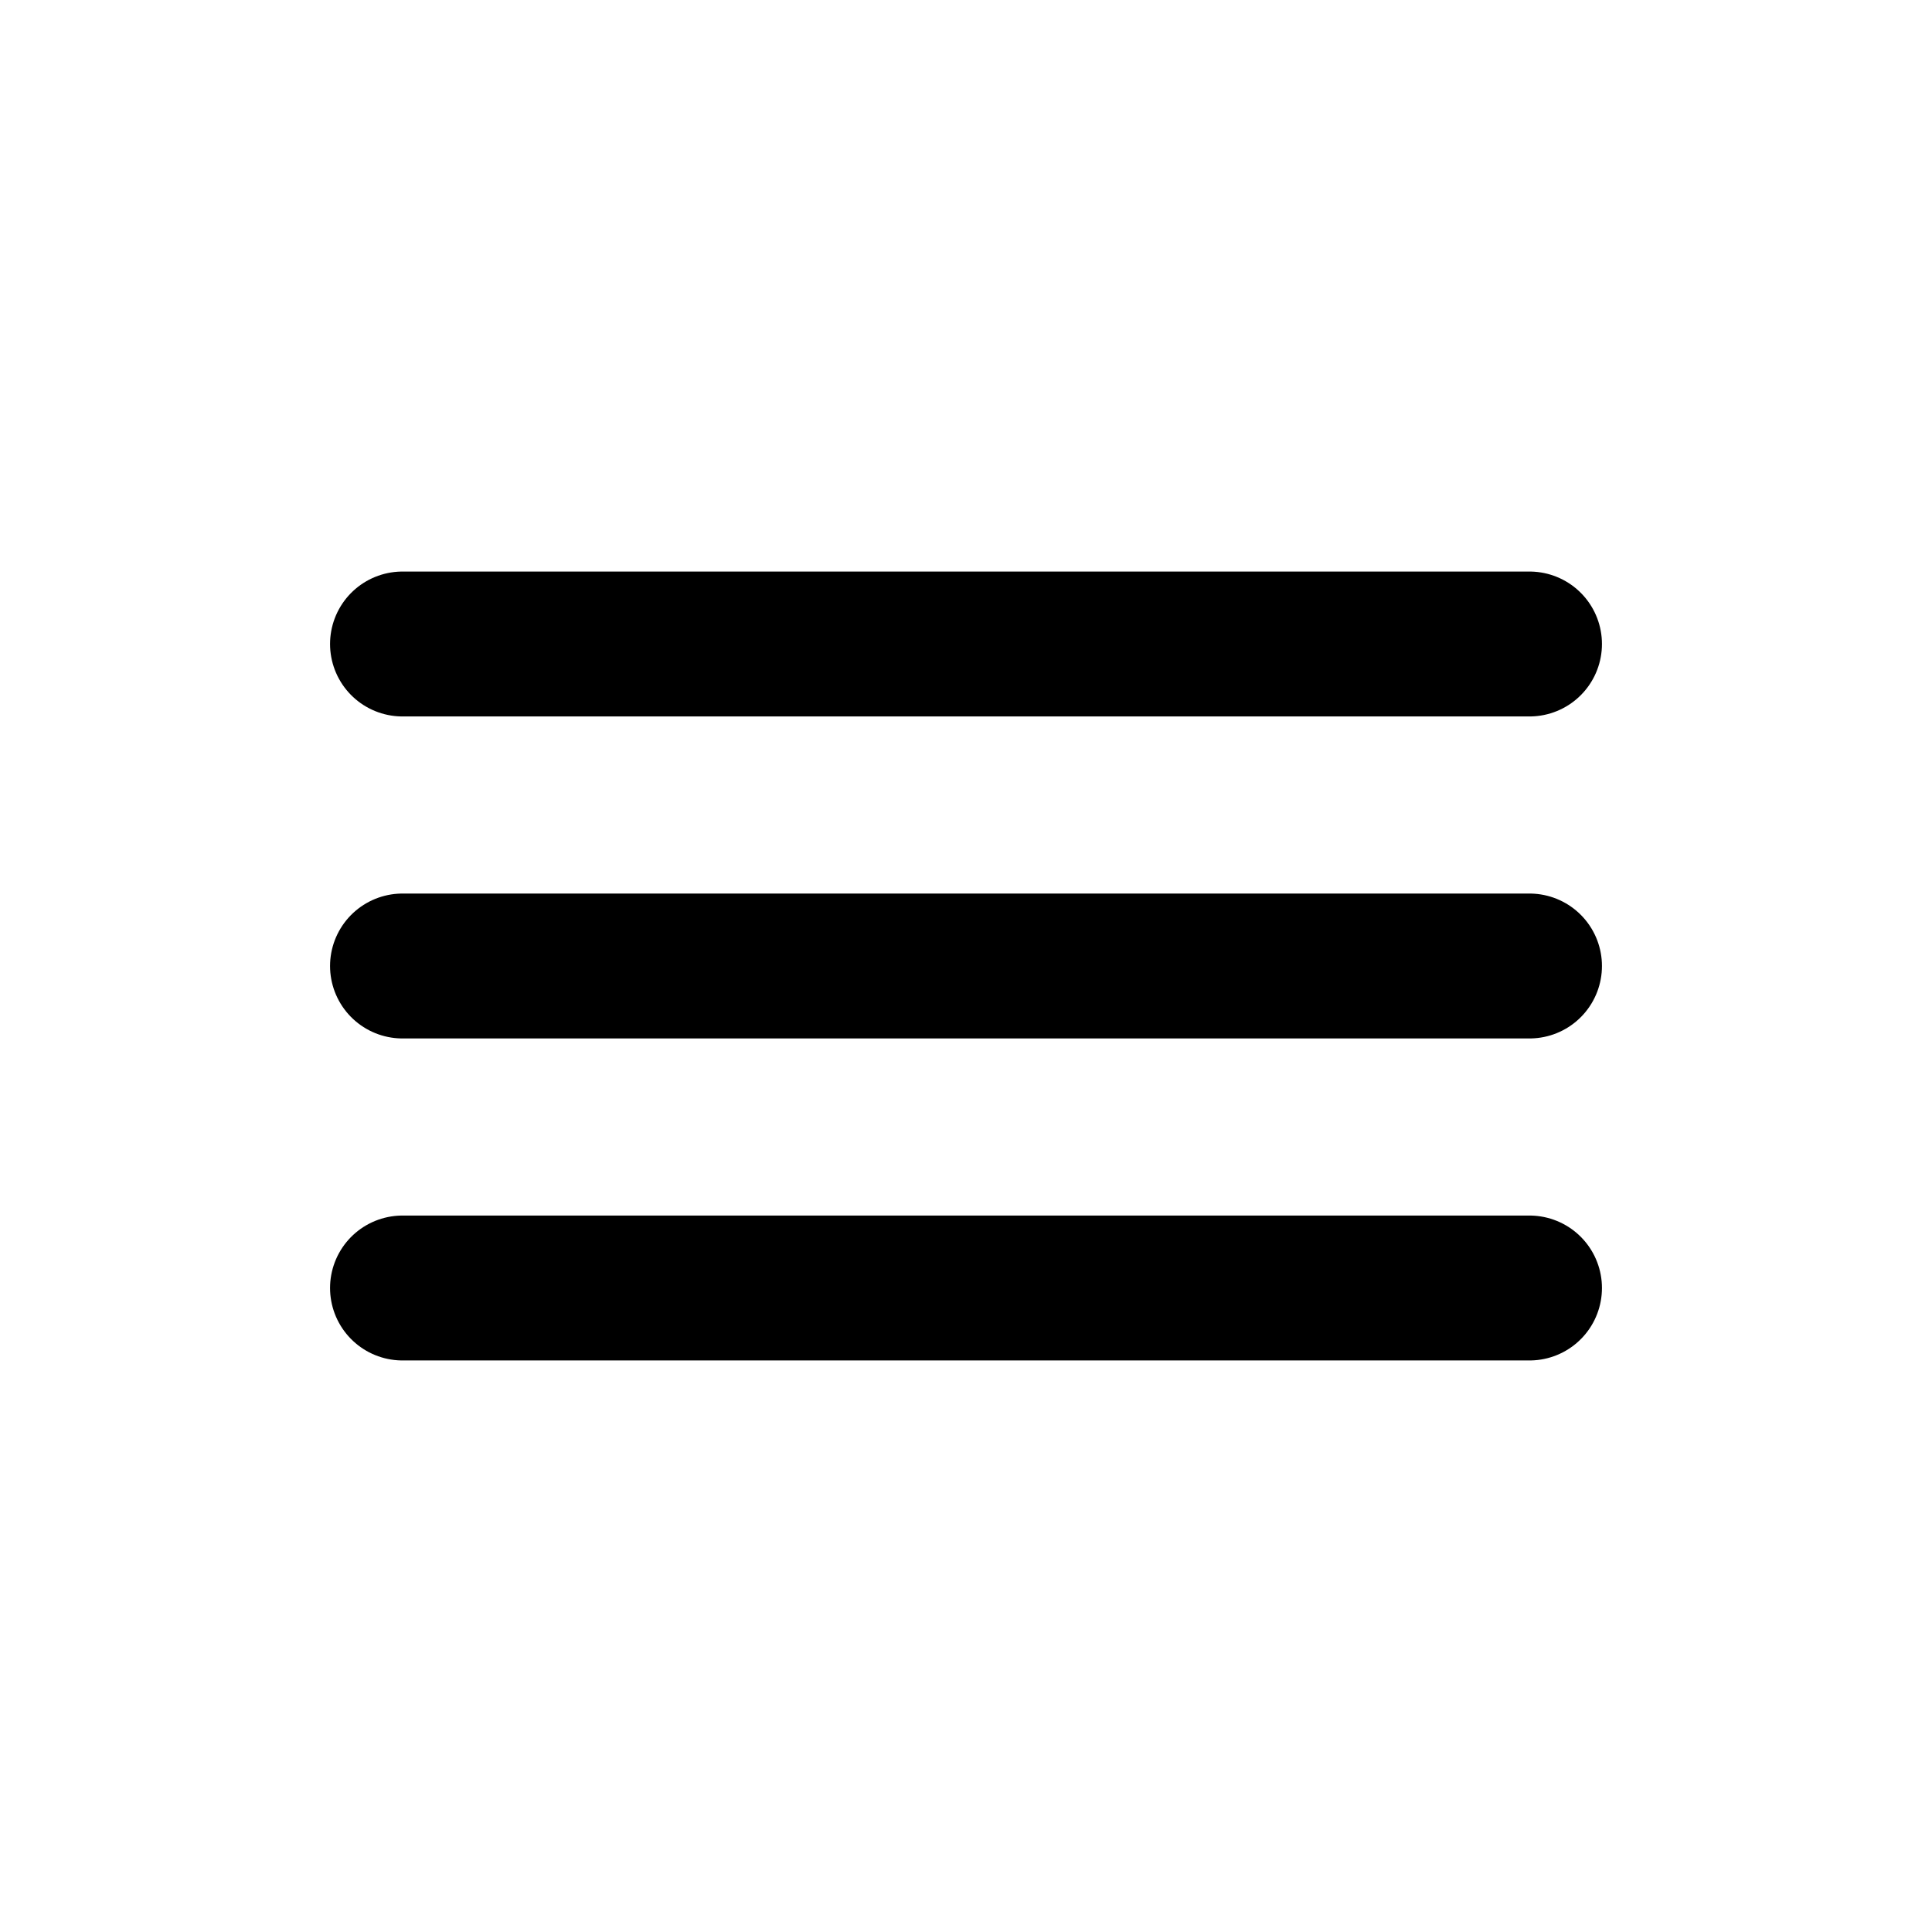
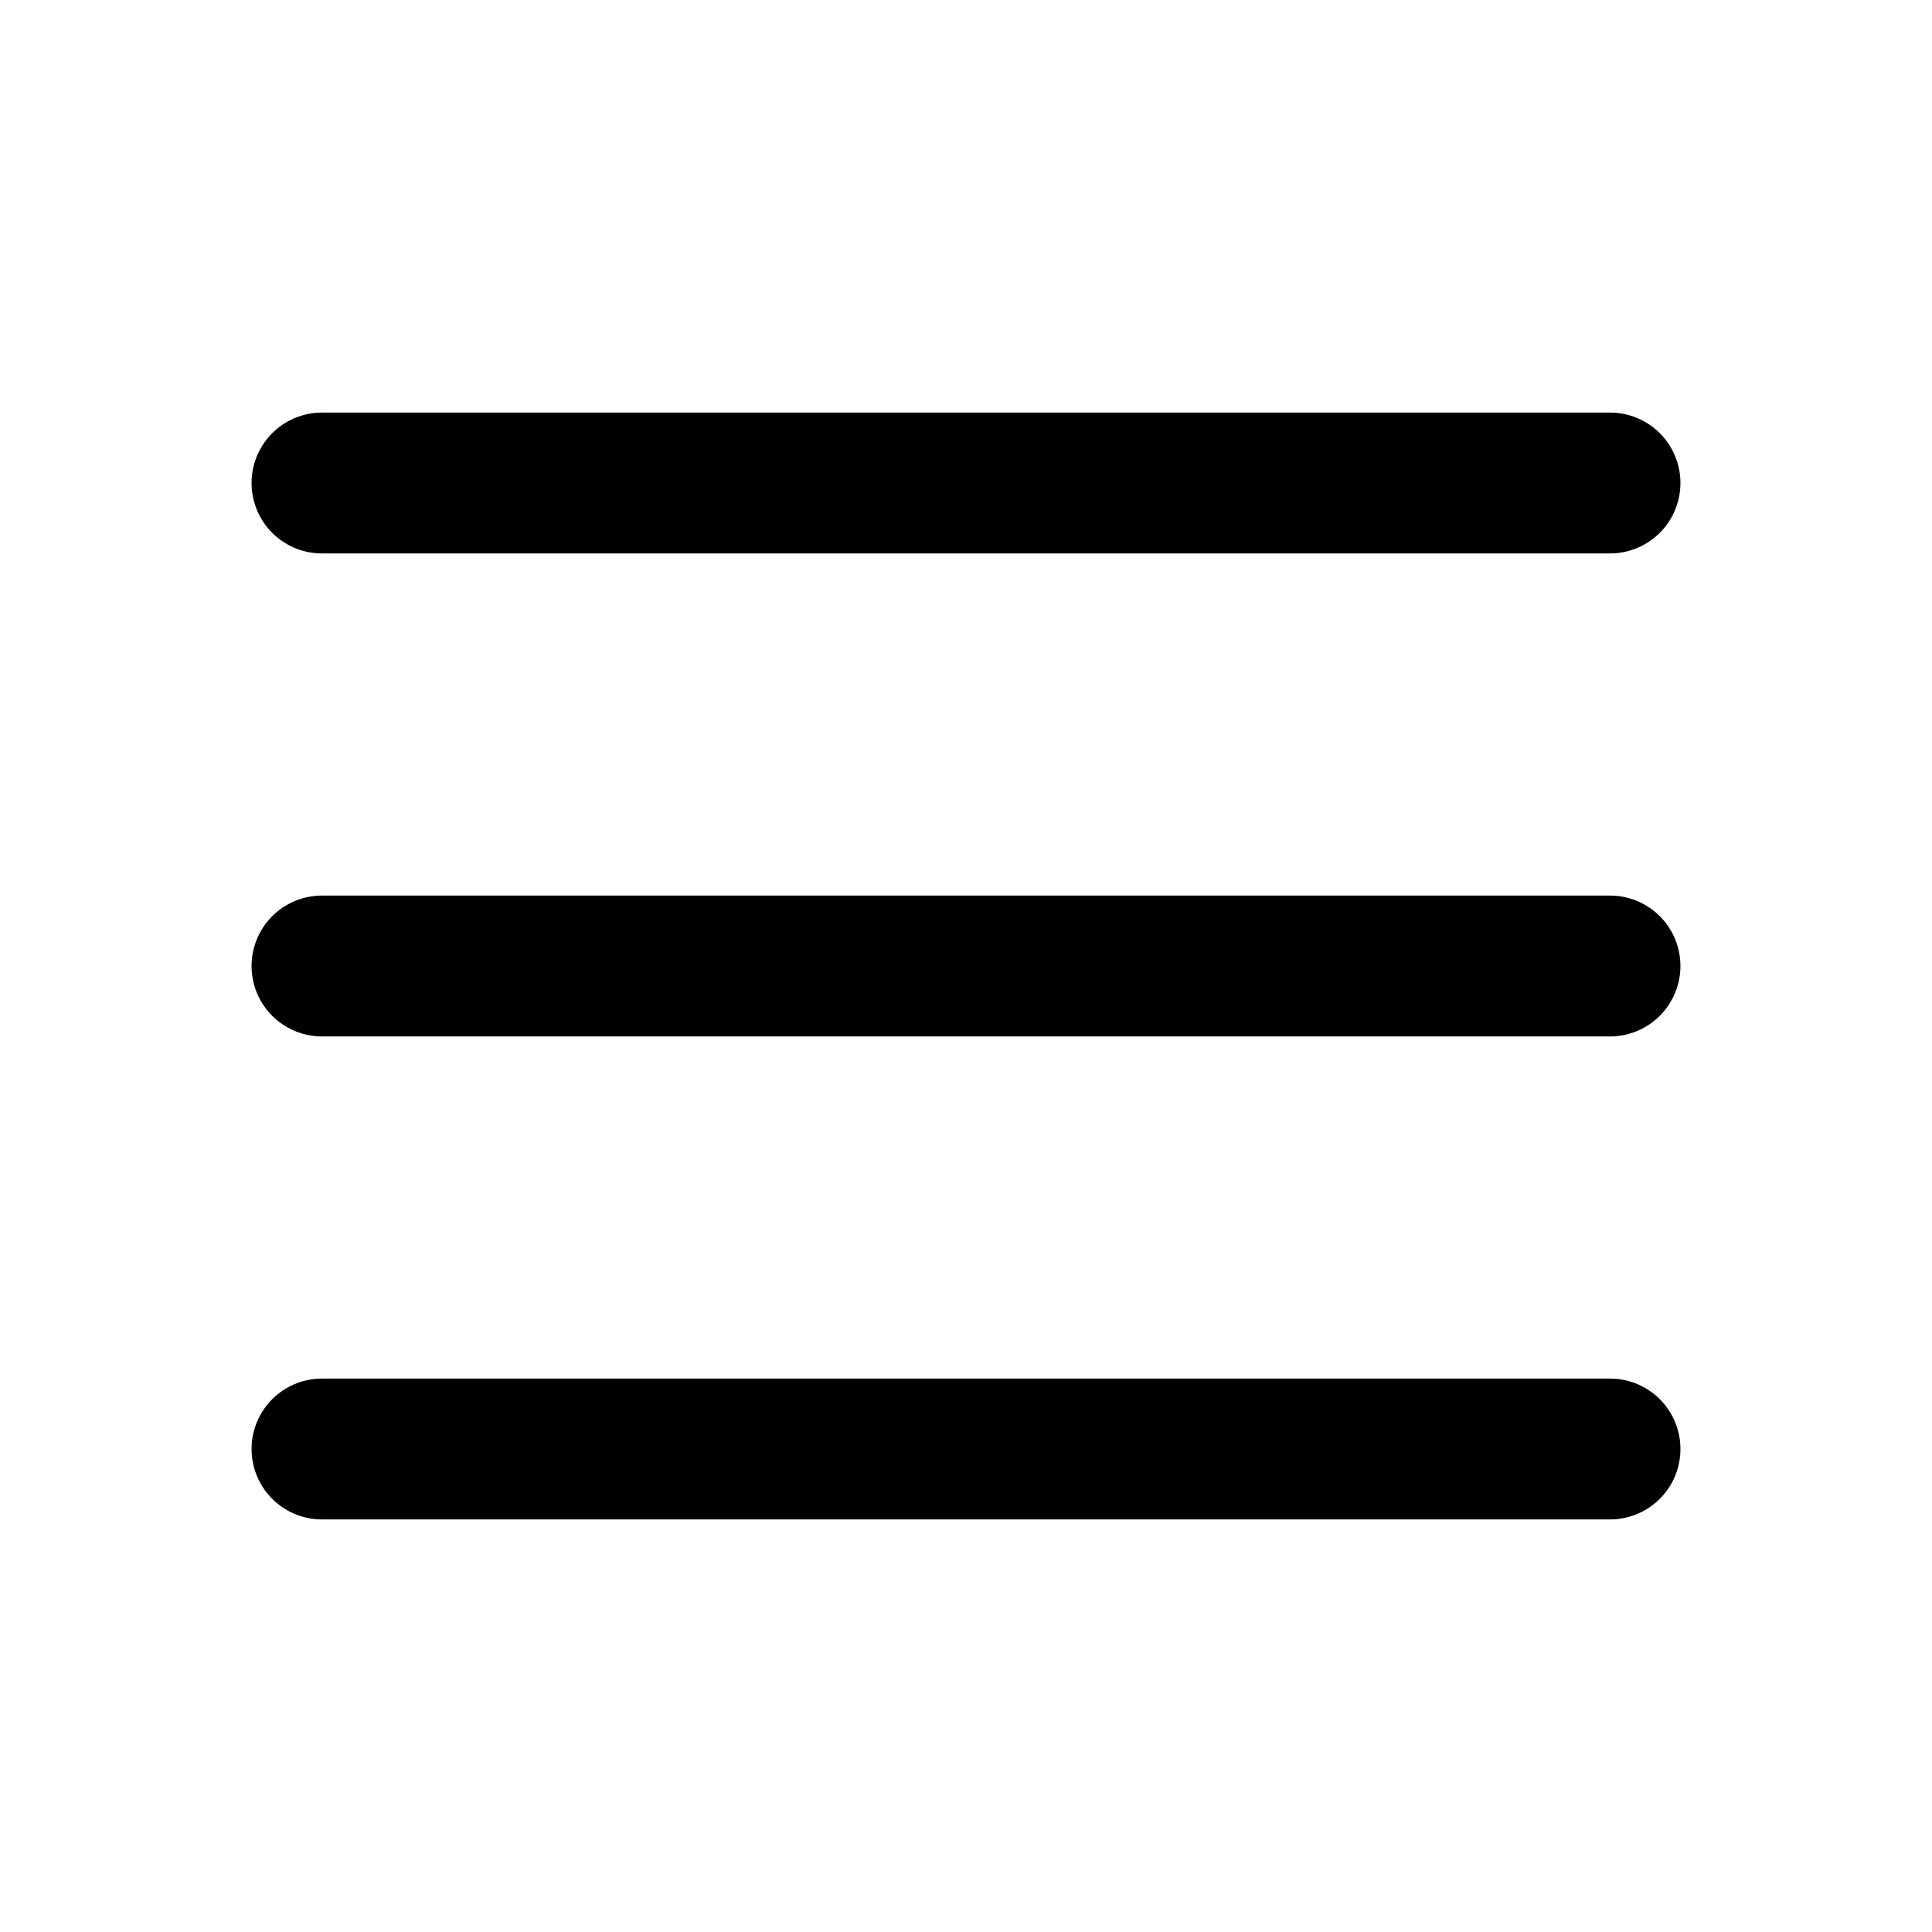
- <svg xmlns="http://www.w3.org/2000/svg" width="24" height="24" viewBox="0 0 24 24" aria-hidden="true" role="img">
-   <path d="M5 8h14" fill="none" stroke="currentColor" stroke-width="1.8" stroke-linecap="round" stroke-linejoin="round" />
-   <path d="M5 12h14" fill="none" stroke="currentColor" stroke-width="1.8" stroke-linecap="round" stroke-linejoin="round" />
-   <path d="M5 16h14" fill="none" stroke="currentColor" stroke-width="1.8" stroke-linecap="round" stroke-linejoin="round" />
+ <svg xmlns="http://www.w3.org/2000/svg" viewBox="0 0 24 24" aria-hidden="true">
+   <g fill="none" stroke="currentColor" stroke-width="1.75" stroke-linecap="round" stroke-linejoin="round">
+     <path d="M4 6h16M4 12h16M4 18h16" />
+   </g>
</svg>
